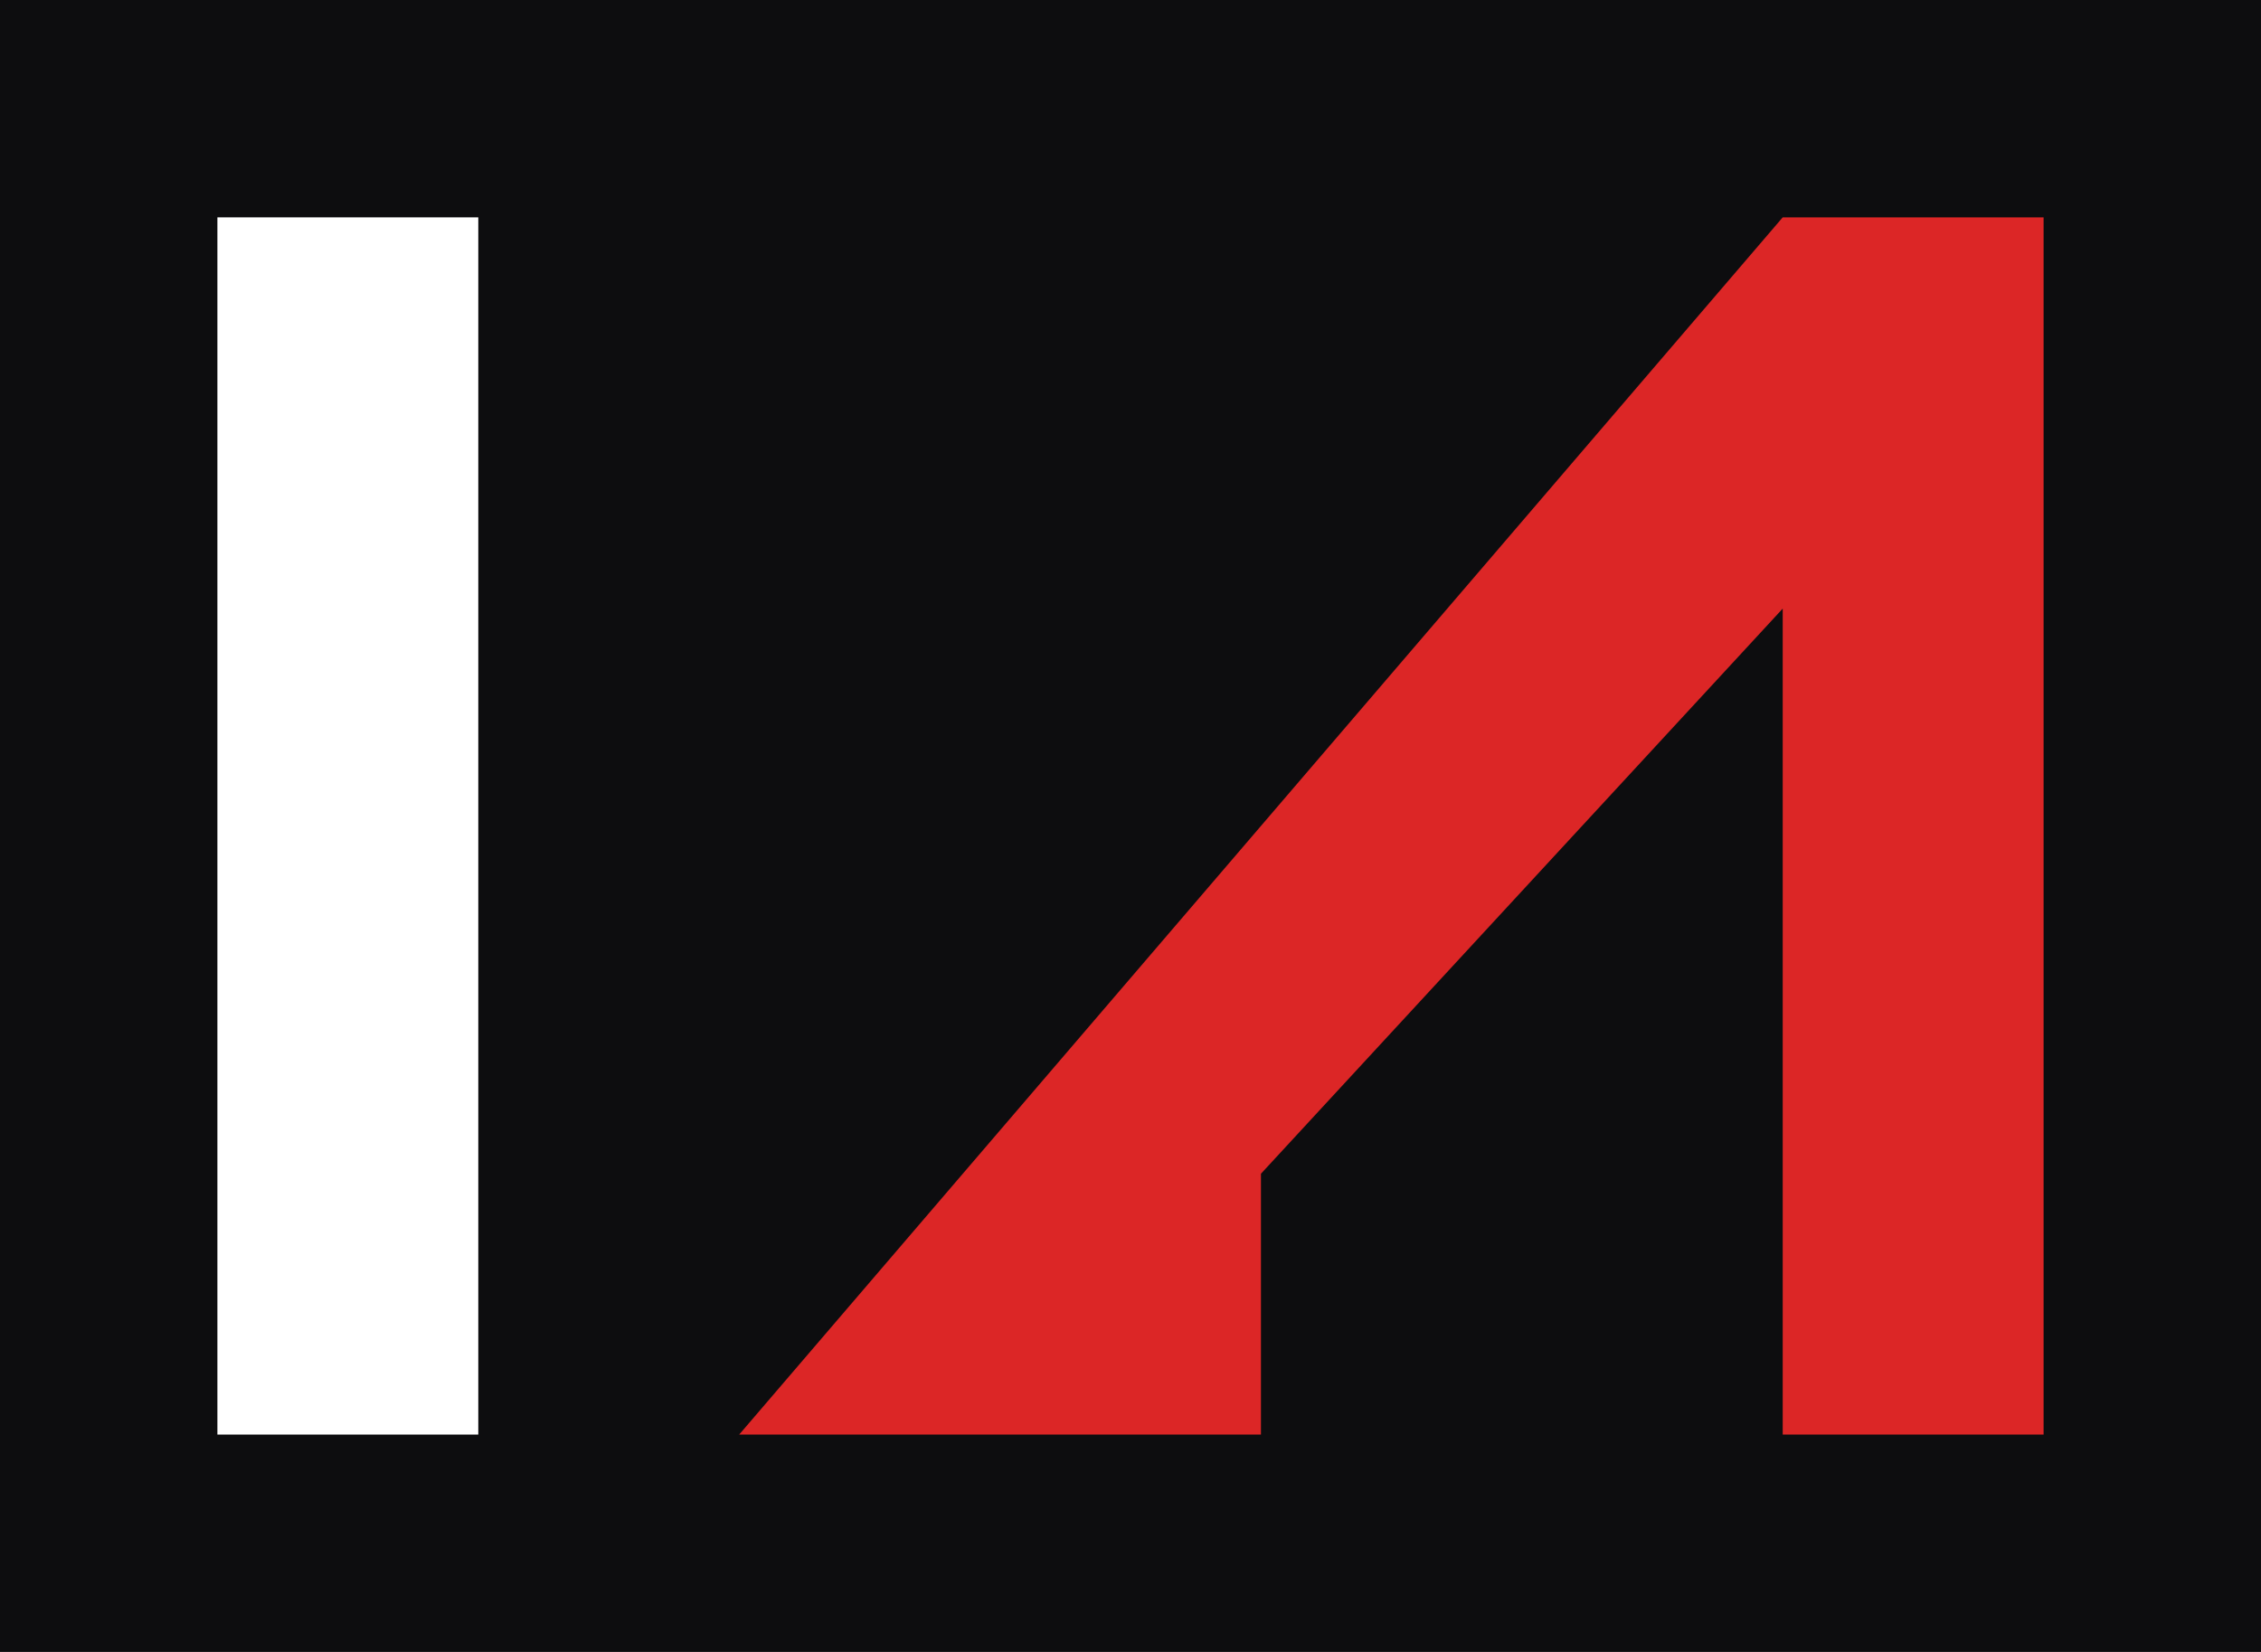
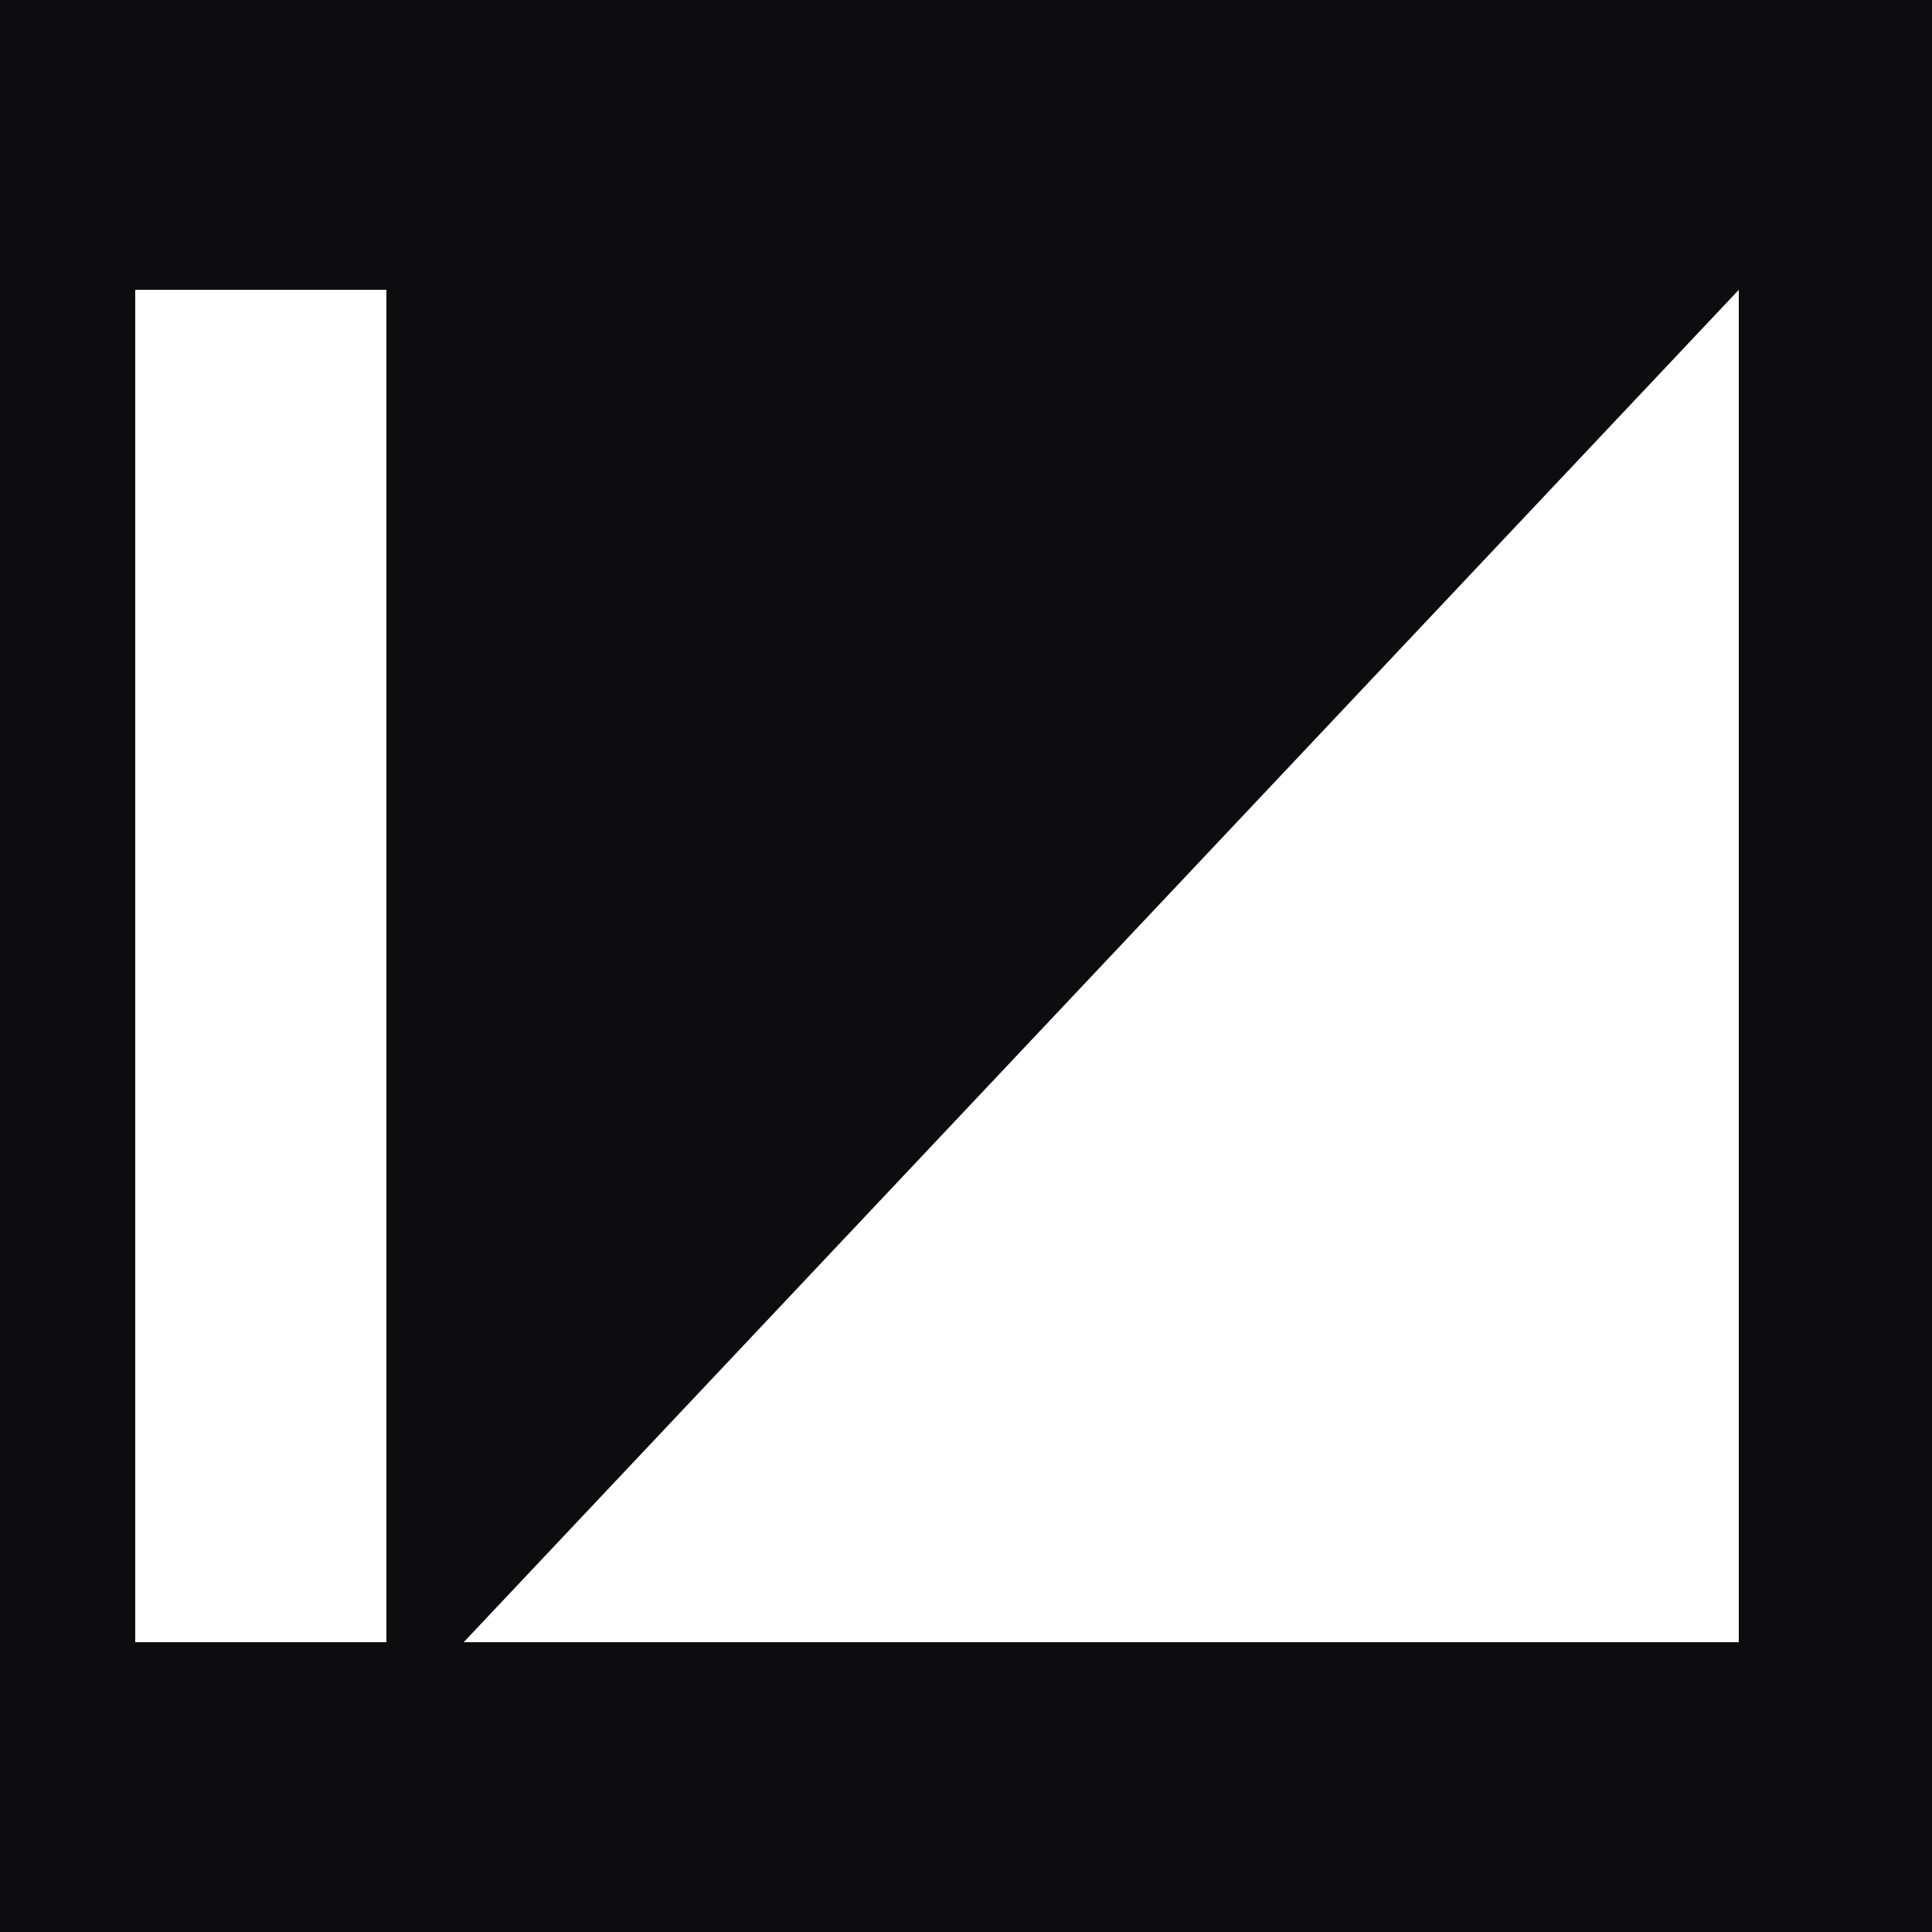
- <svg xmlns="http://www.w3.org/2000/svg" viewBox="-5 1 52 38">
-   <rect x="-5" y="1" width="52" height="38" fill="#0d0d0f" />
-   <rect x="0" y="6" width="6" height="28" fill="#ffffff" />
-   <polygon points="12,34 36,6 42,6 42,34 36,34 36,15 24,28 24,34" fill="#dc2626" />
+ <svg xmlns="http://www.w3.org/2000/svg" viewBox="0 0 100 100">
+   <rect width="100" height="100" fill="#0d0d0f" />
+   <rect x="7" y="15" width="13" height="70" fill="#ffffff" />
+   <polygon points="24,85 90,15 90,85" fill="#ffffff" />
</svg>
